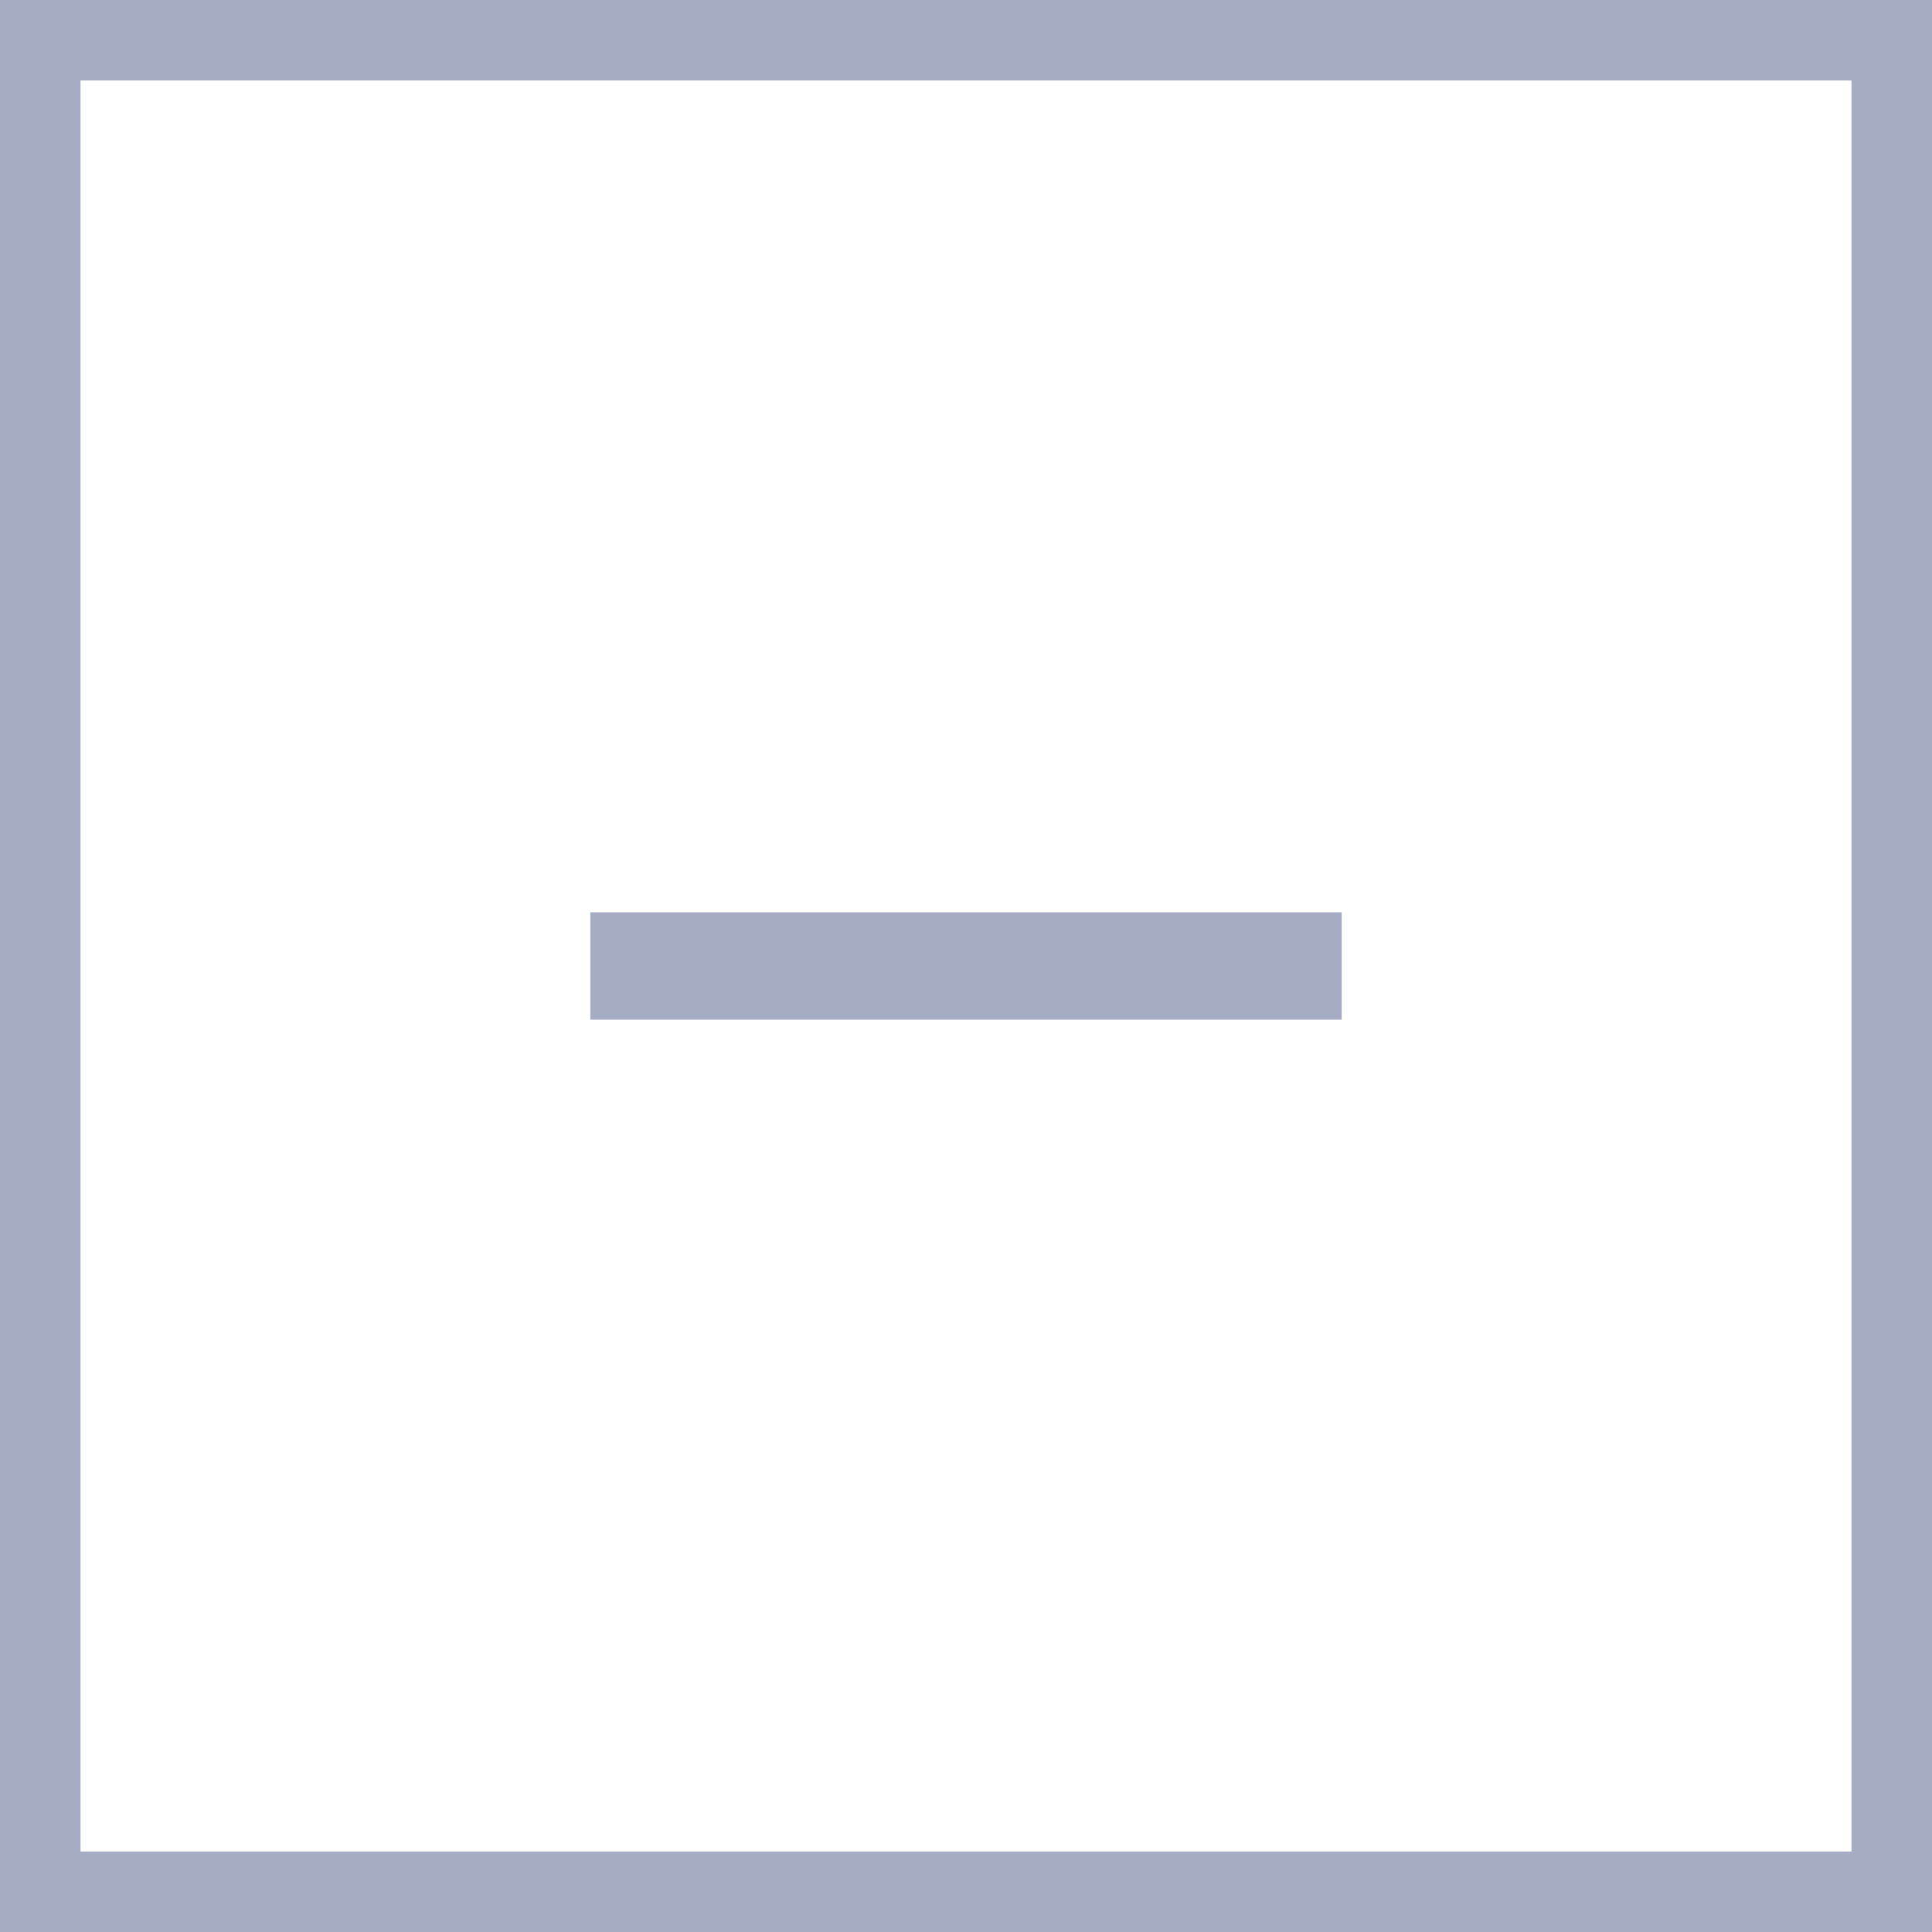
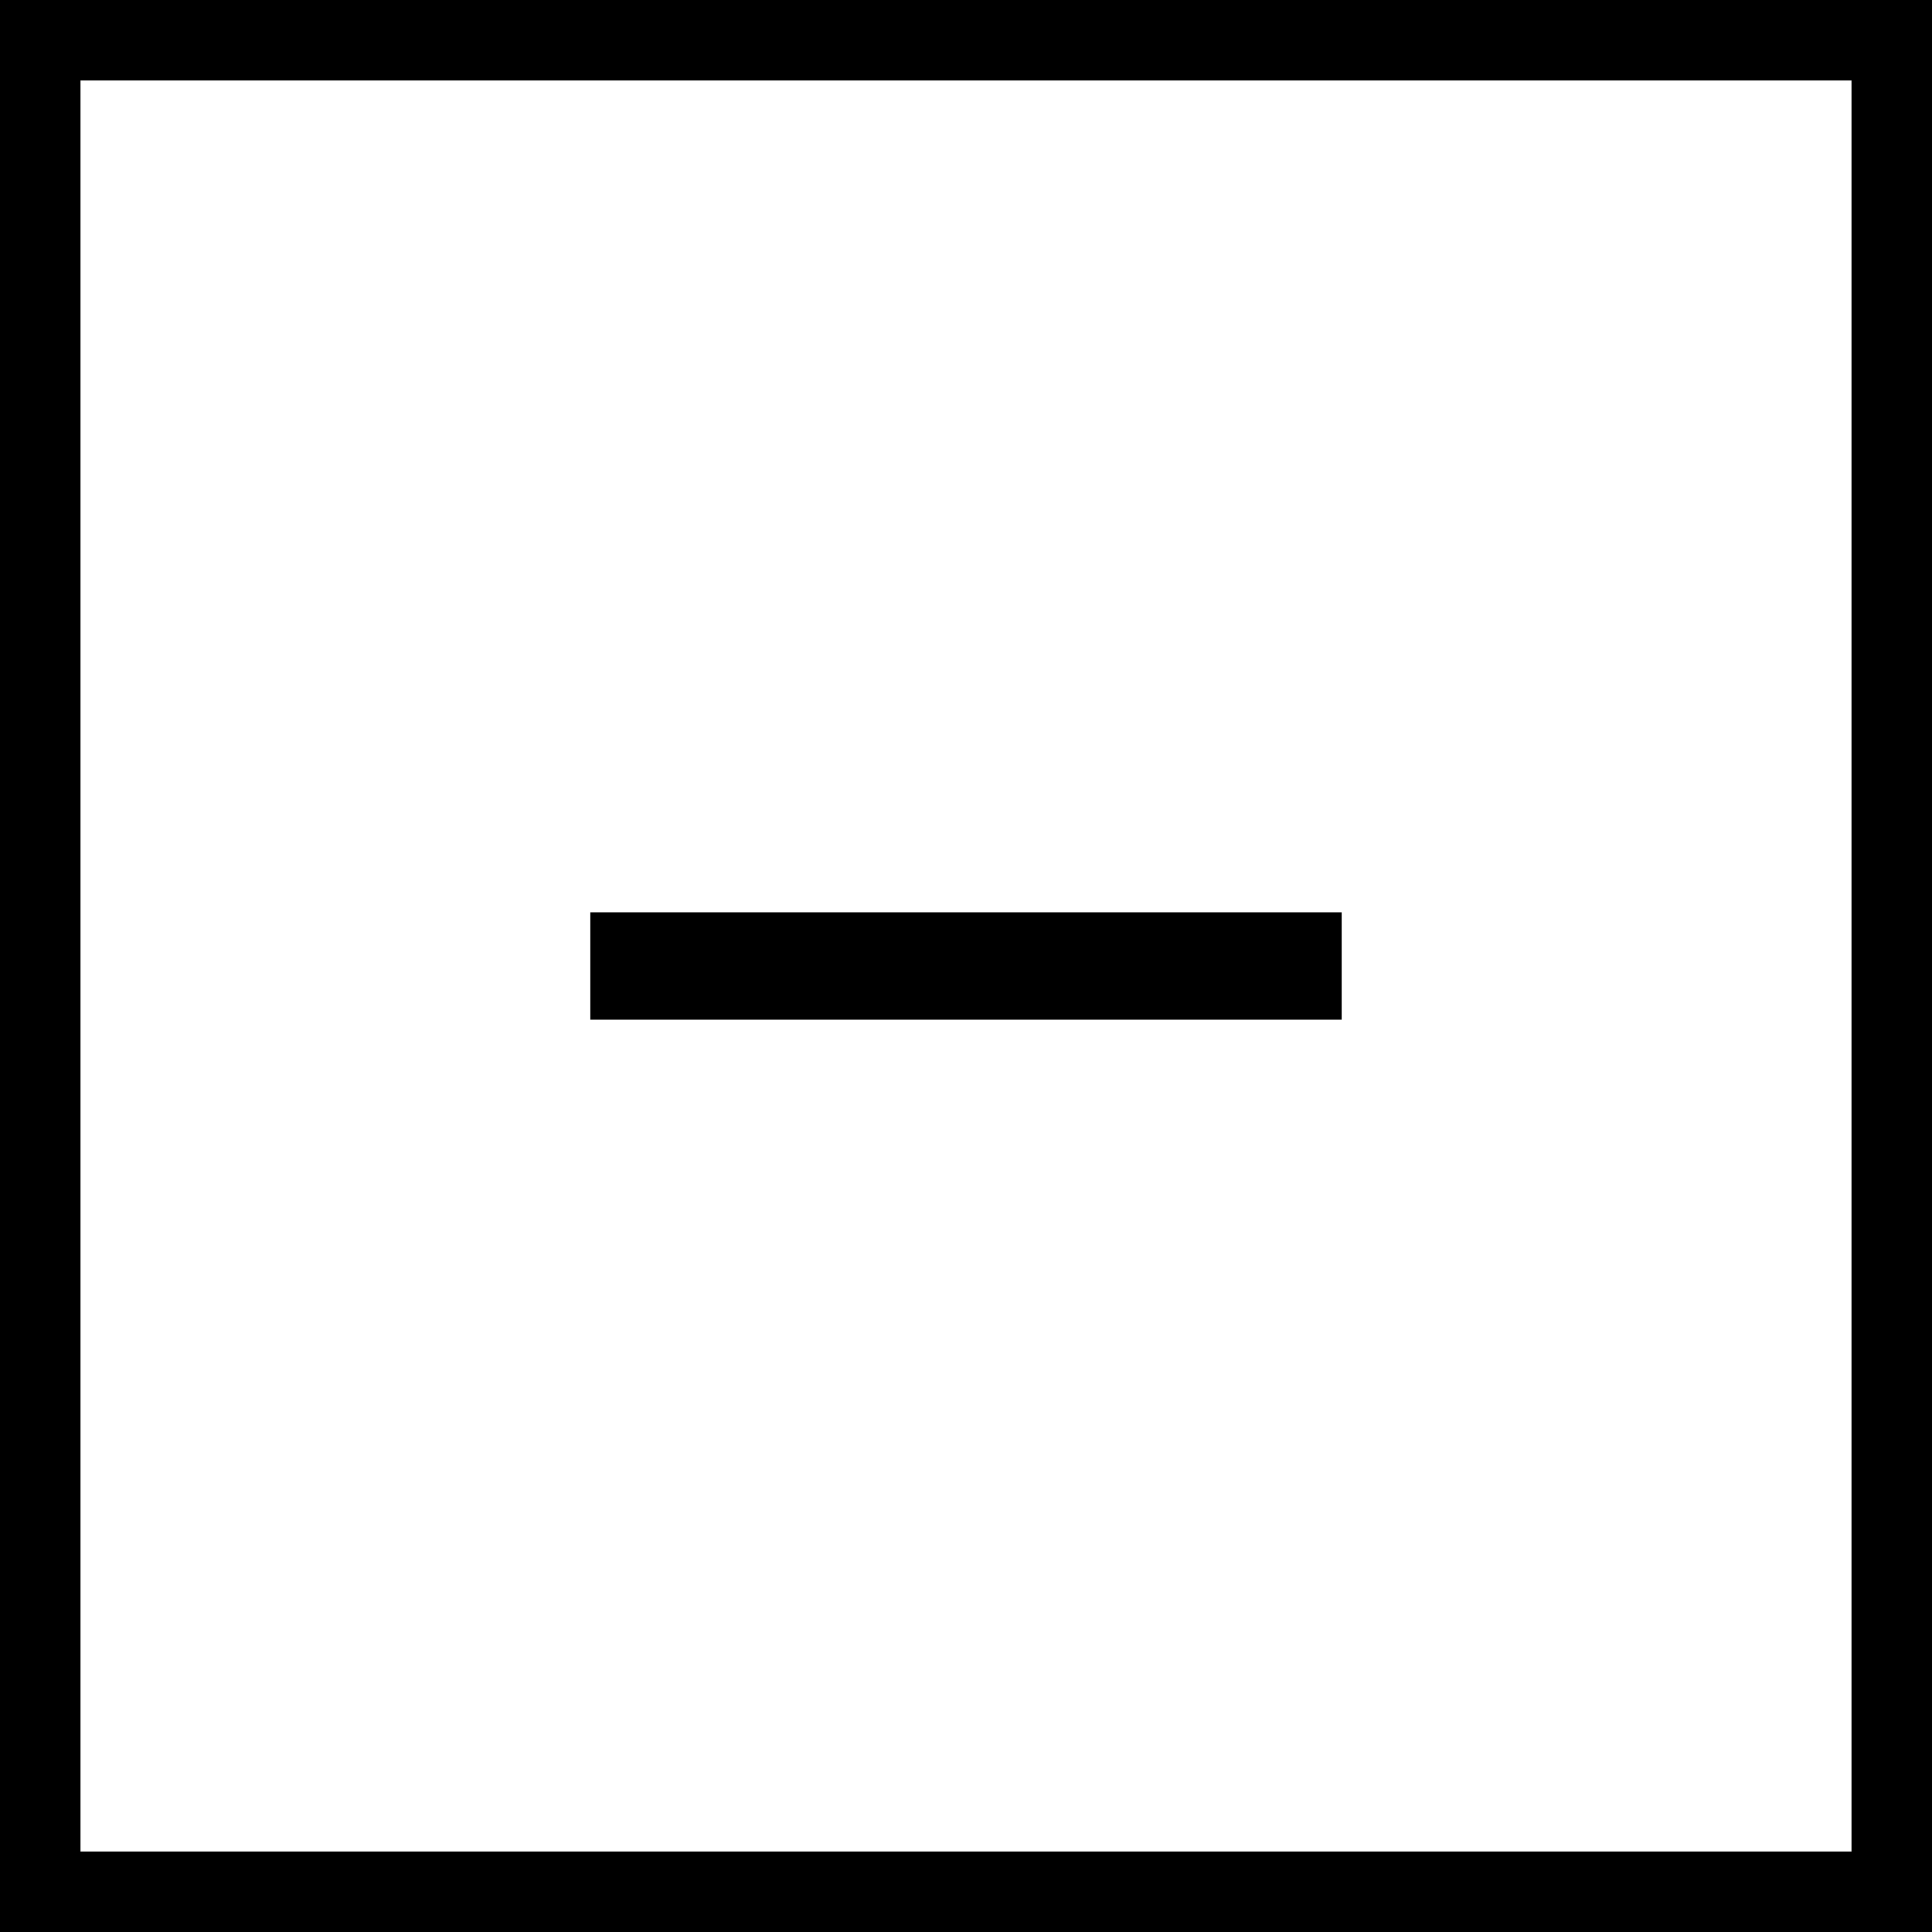
<svg xmlns="http://www.w3.org/2000/svg" width="24" height="24" viewBox="0 0 24 24" fill="none">
-   <path d="M7.333 11.333H16.667V12.667H7.333V11.333Z" fill="#A6ACC4" />
-   <path d="M0 0V-1H-1V0H0ZM24 0H25V-1H24V0ZM24 24V25H25V24H24ZM0 24H-1V25H0V24ZM0 1H24V-1H0V1ZM23 0V24H25V0H23ZM24 23H0V25H24V23ZM1 24V0H-1V24H1Z" fill="#A6ACC4" />
+   <path d="M7.333 11.333H16.667V12.667H7.333V11.333Z" fill="currentColor" />
+   <path d="M0 0V-1H-1V0H0ZM24 0H25V-1H24V0ZM24 24V25H25V24H24ZM0 24H-1V25H0V24ZM0 1H24V-1H0V1ZM23 0V24H25V0H23ZM24 23H0V25H24V23ZM1 24V0H-1V24H1Z" fill="currentColor" />
</svg>
